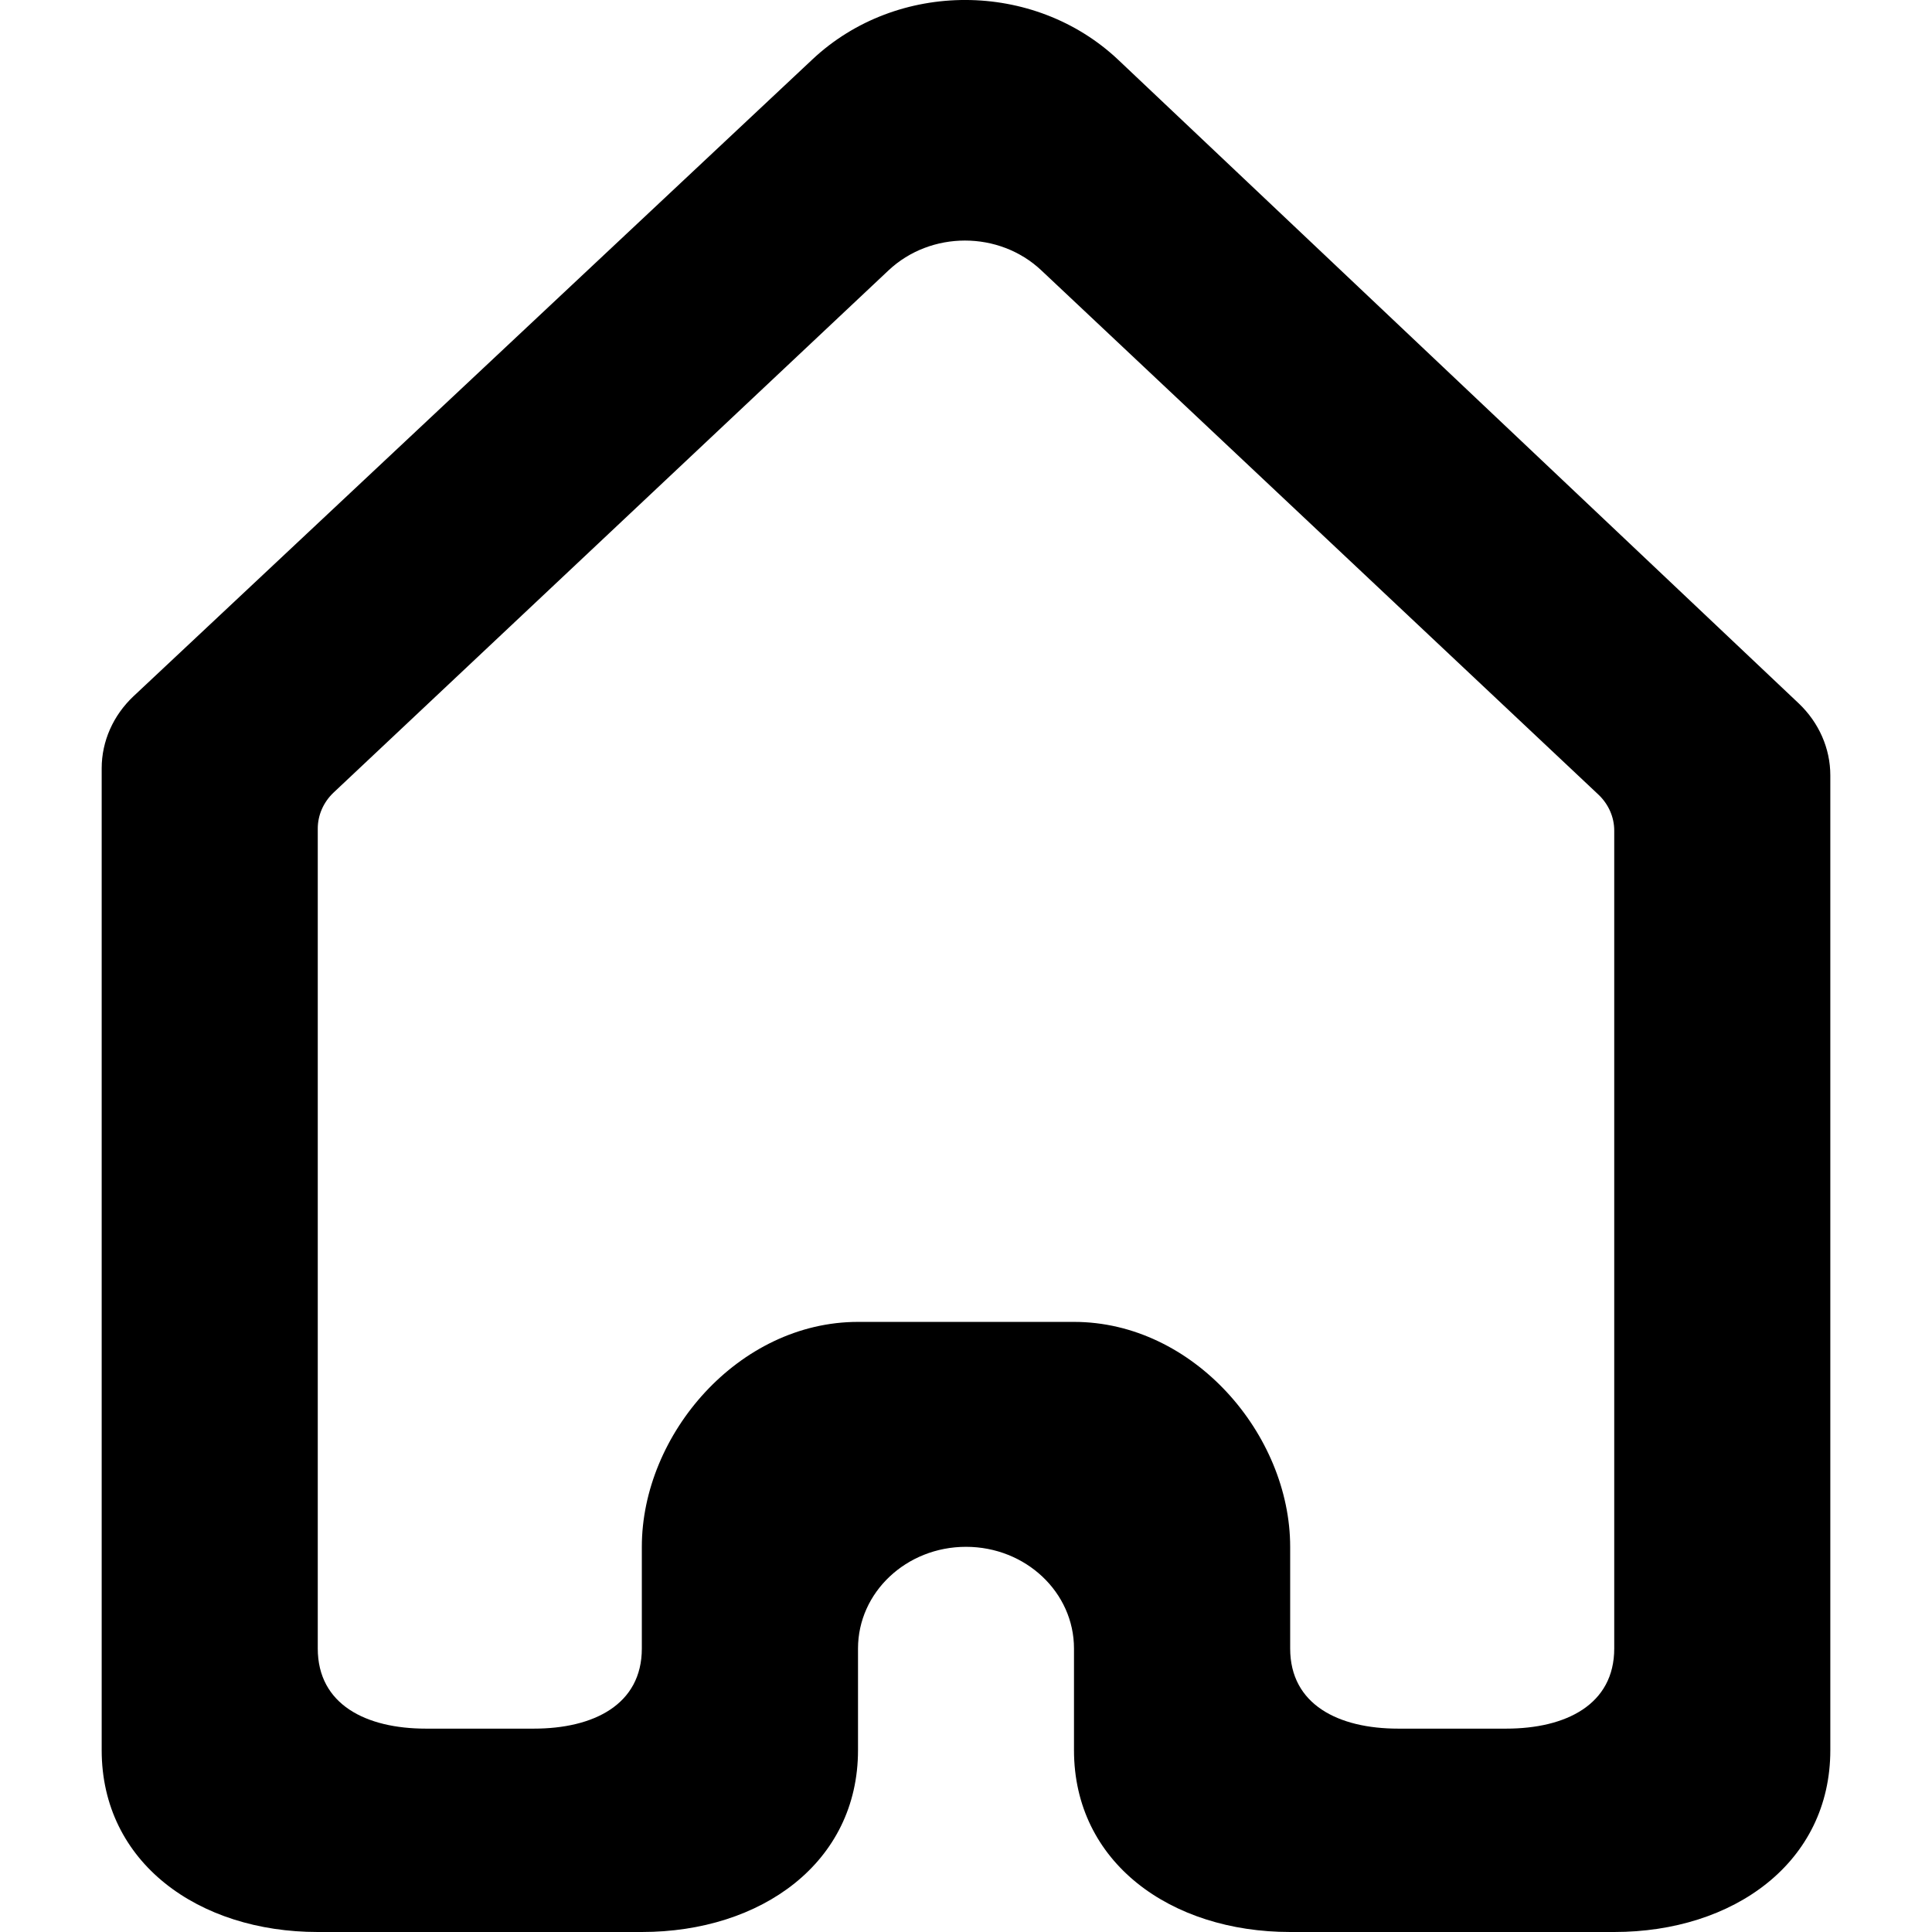
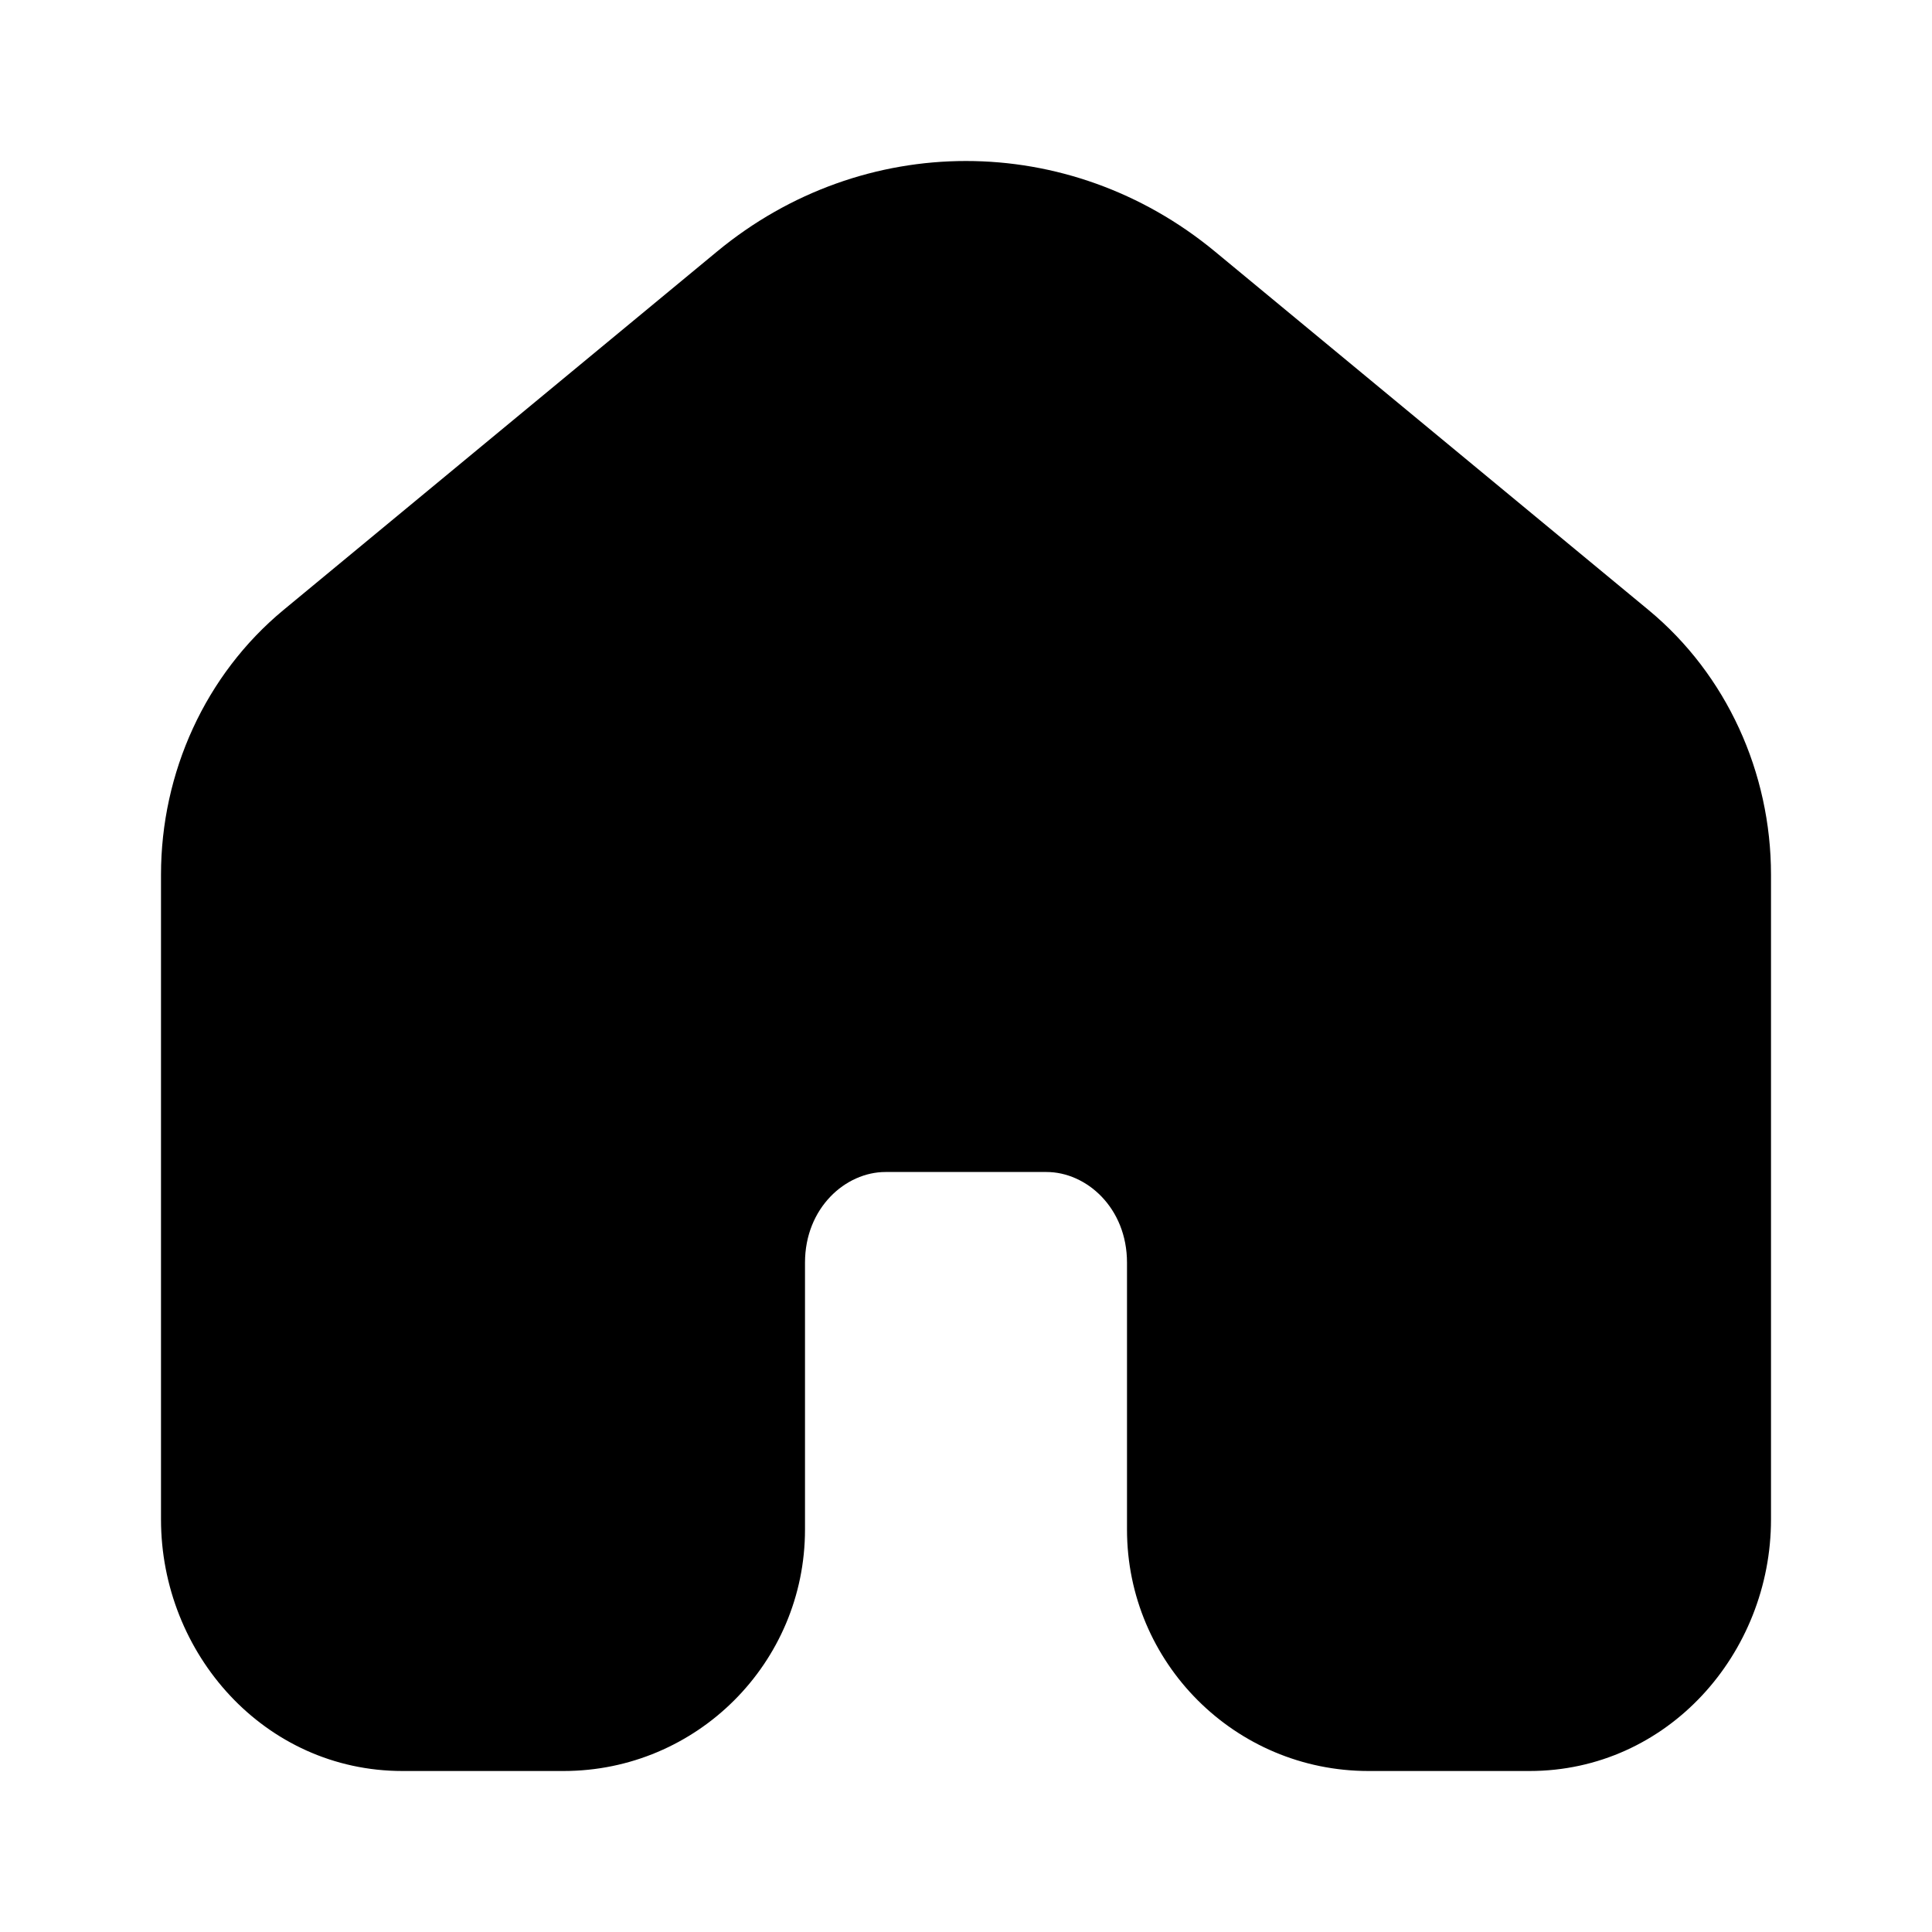
- <svg xmlns="http://www.w3.org/2000/svg" width="800px" height="800px" viewBox="-1 0 19 19" version="1.1">
-   <defs>
- 
- </defs>
-   <g id="Page-1" stroke="none" stroke-width="1" fill="none" fill-rule="evenodd">
-     <g id="Dribbble-Light-Preview" transform="translate(-341, -720)" fill="#000000">
-       <g id="icons" transform="translate(56, 160)">
-         <path d="M299.875,576.212 C299.875,576.764 299.399,577 298.812,577 L297.75,577 C297.163,577 296.688,576.764 296.688,576.212 L296.688,575.212 C296.688,574.107 295.737,573 294.562,573 L292.438,573 C291.263,573 290.312,574.107 290.312,575.212 L290.312,576.212 C290.312,576.764 289.837,577 289.25,577 L288.188,577 C287.601,577 287.125,576.764 287.125,576.212 L287.125,568.149 C287.125,568.016 287.181,567.889 287.28,567.795 L292.738,562.659 C293.154,562.268 293.826,562.268 294.241,562.659 L299.72,567.815 C299.819,567.909 299.875,568.036 299.875,568.168 L299.875,576.212 Z M302,567.625 C302,567.36 301.888,567.107 301.691,566.919 L294.998,560.589 C294.169,559.806 292.823,559.803 291.991,560.583 L285.312,566.848 C285.113,567.036 285,567.29 285,567.556 L285,577.212 C285,578.317 285.951,579 287.125,579 L290.312,579 C291.487,579 292.438,578.317 292.438,577.212 L292.438,576.212 C292.438,575.66 292.913,575.212 293.5,575.212 C294.087,575.212 294.562,575.66 294.562,576.212 L294.562,577.212 C294.562,578.317 295.513,579 296.688,579 L299.875,579 C301.049,579 302,578.317 302,577.212 L302,567.625 Z" id="home-[#1393]">
- 
- </path>
-       </g>
-     </g>
-   </g>
+ <svg xmlns="http://www.w3.org/2000/svg" width="800px" height="800px" viewBox="0 0 24 24" fill="none">
+   <path fill-rule="evenodd" clip-rule="evenodd" d="M20.479 7.578L15.093 3.125C13.279 1.625 10.721 1.625 8.907 3.125L3.521 7.578C2.551 8.381 2 9.597 2 10.866V18.874C2 20.542 3.286 22 5 22H7C8.657 22 10 20.657 10 19V15.685C10 15.004 10.504 14.559 11 14.559H13C13.496 14.559 14 15.004 14 15.685V19C14 20.657 15.343 22 17 22H19C20.714 22 22 20.542 22 18.874V10.866C22 9.597 21.449 8.381 20.479 7.578Z" fill="#000000" />
</svg>
